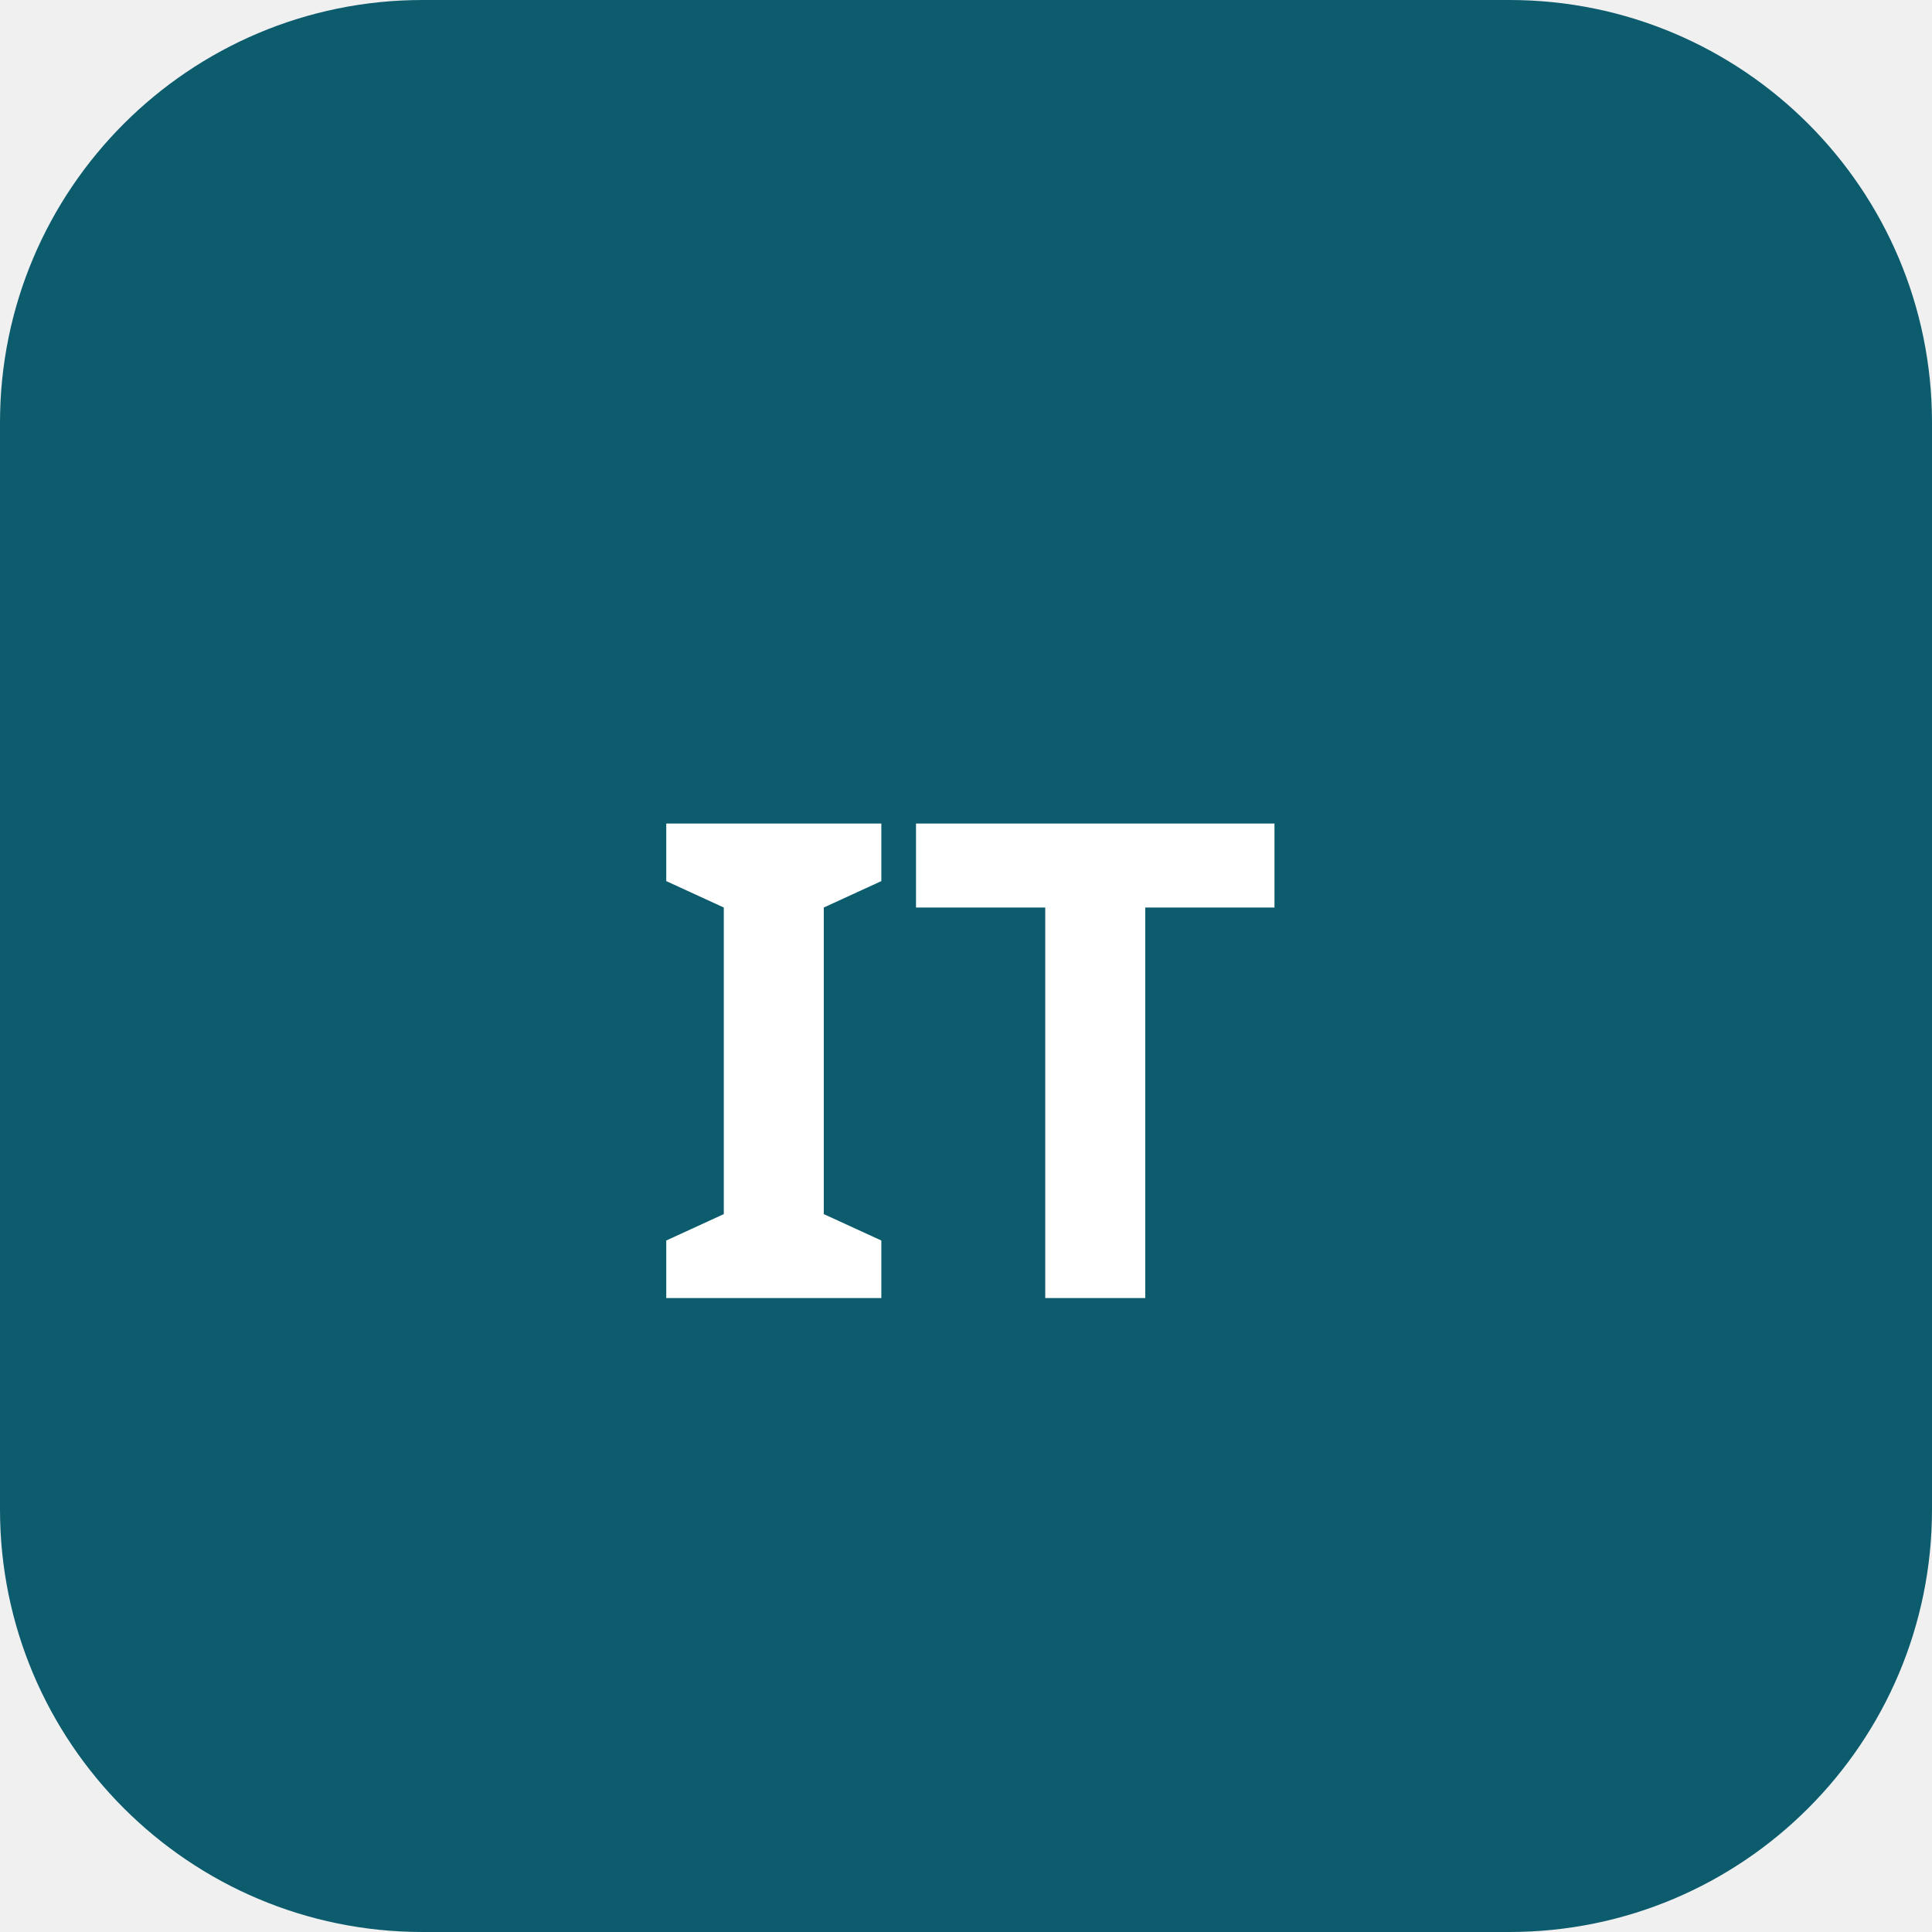
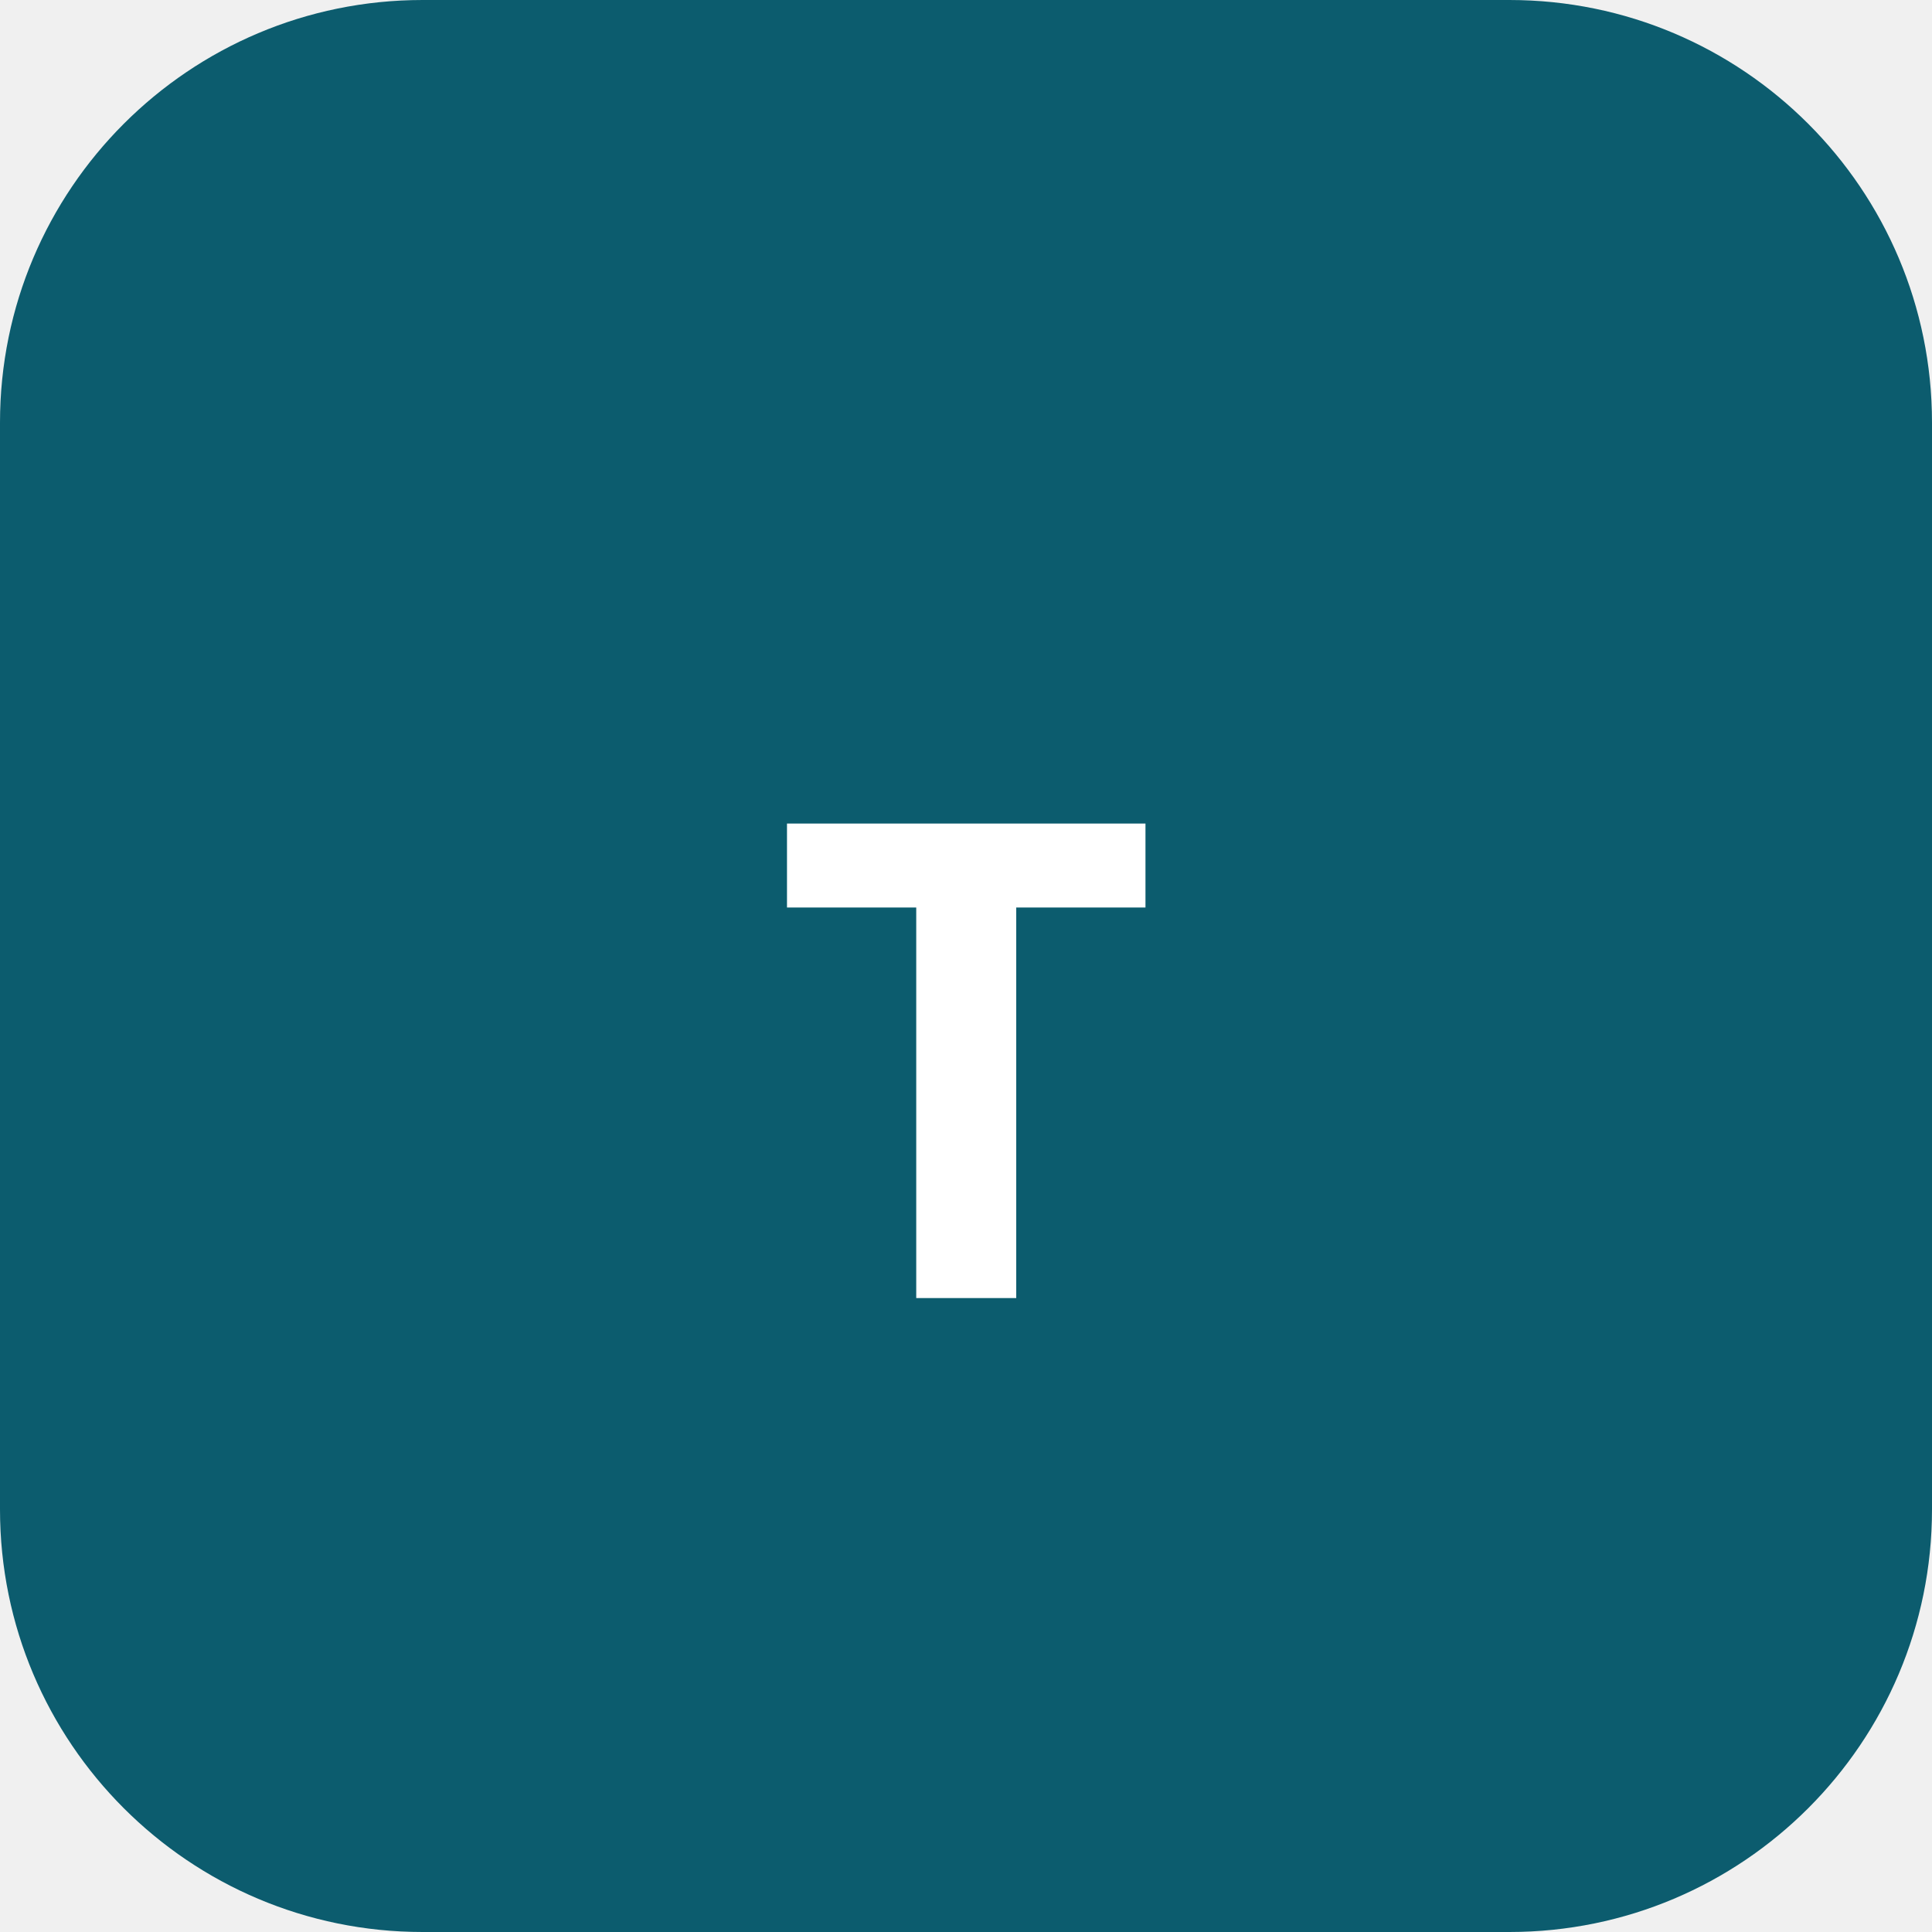
<svg xmlns="http://www.w3.org/2000/svg" viewBox="0 0 32 32" role="img" aria-label="Tafsiri">
  <rect width="32" height="32" rx="7" fill="#0c5c6e" />
-   <text x="16" y="21.5" text-anchor="middle" font-family="ui-sans-serif, system-ui, sans-serif" font-size="11" font-weight="700" fill="#ffffff">IT</text>
+   <text x="16" y="21.5" text-anchor="middle" font-family="ui-sans-serif, system-ui, sans-serif" font-size="11" font-weight="700" fill="#ffffff">T</text>
</svg>
